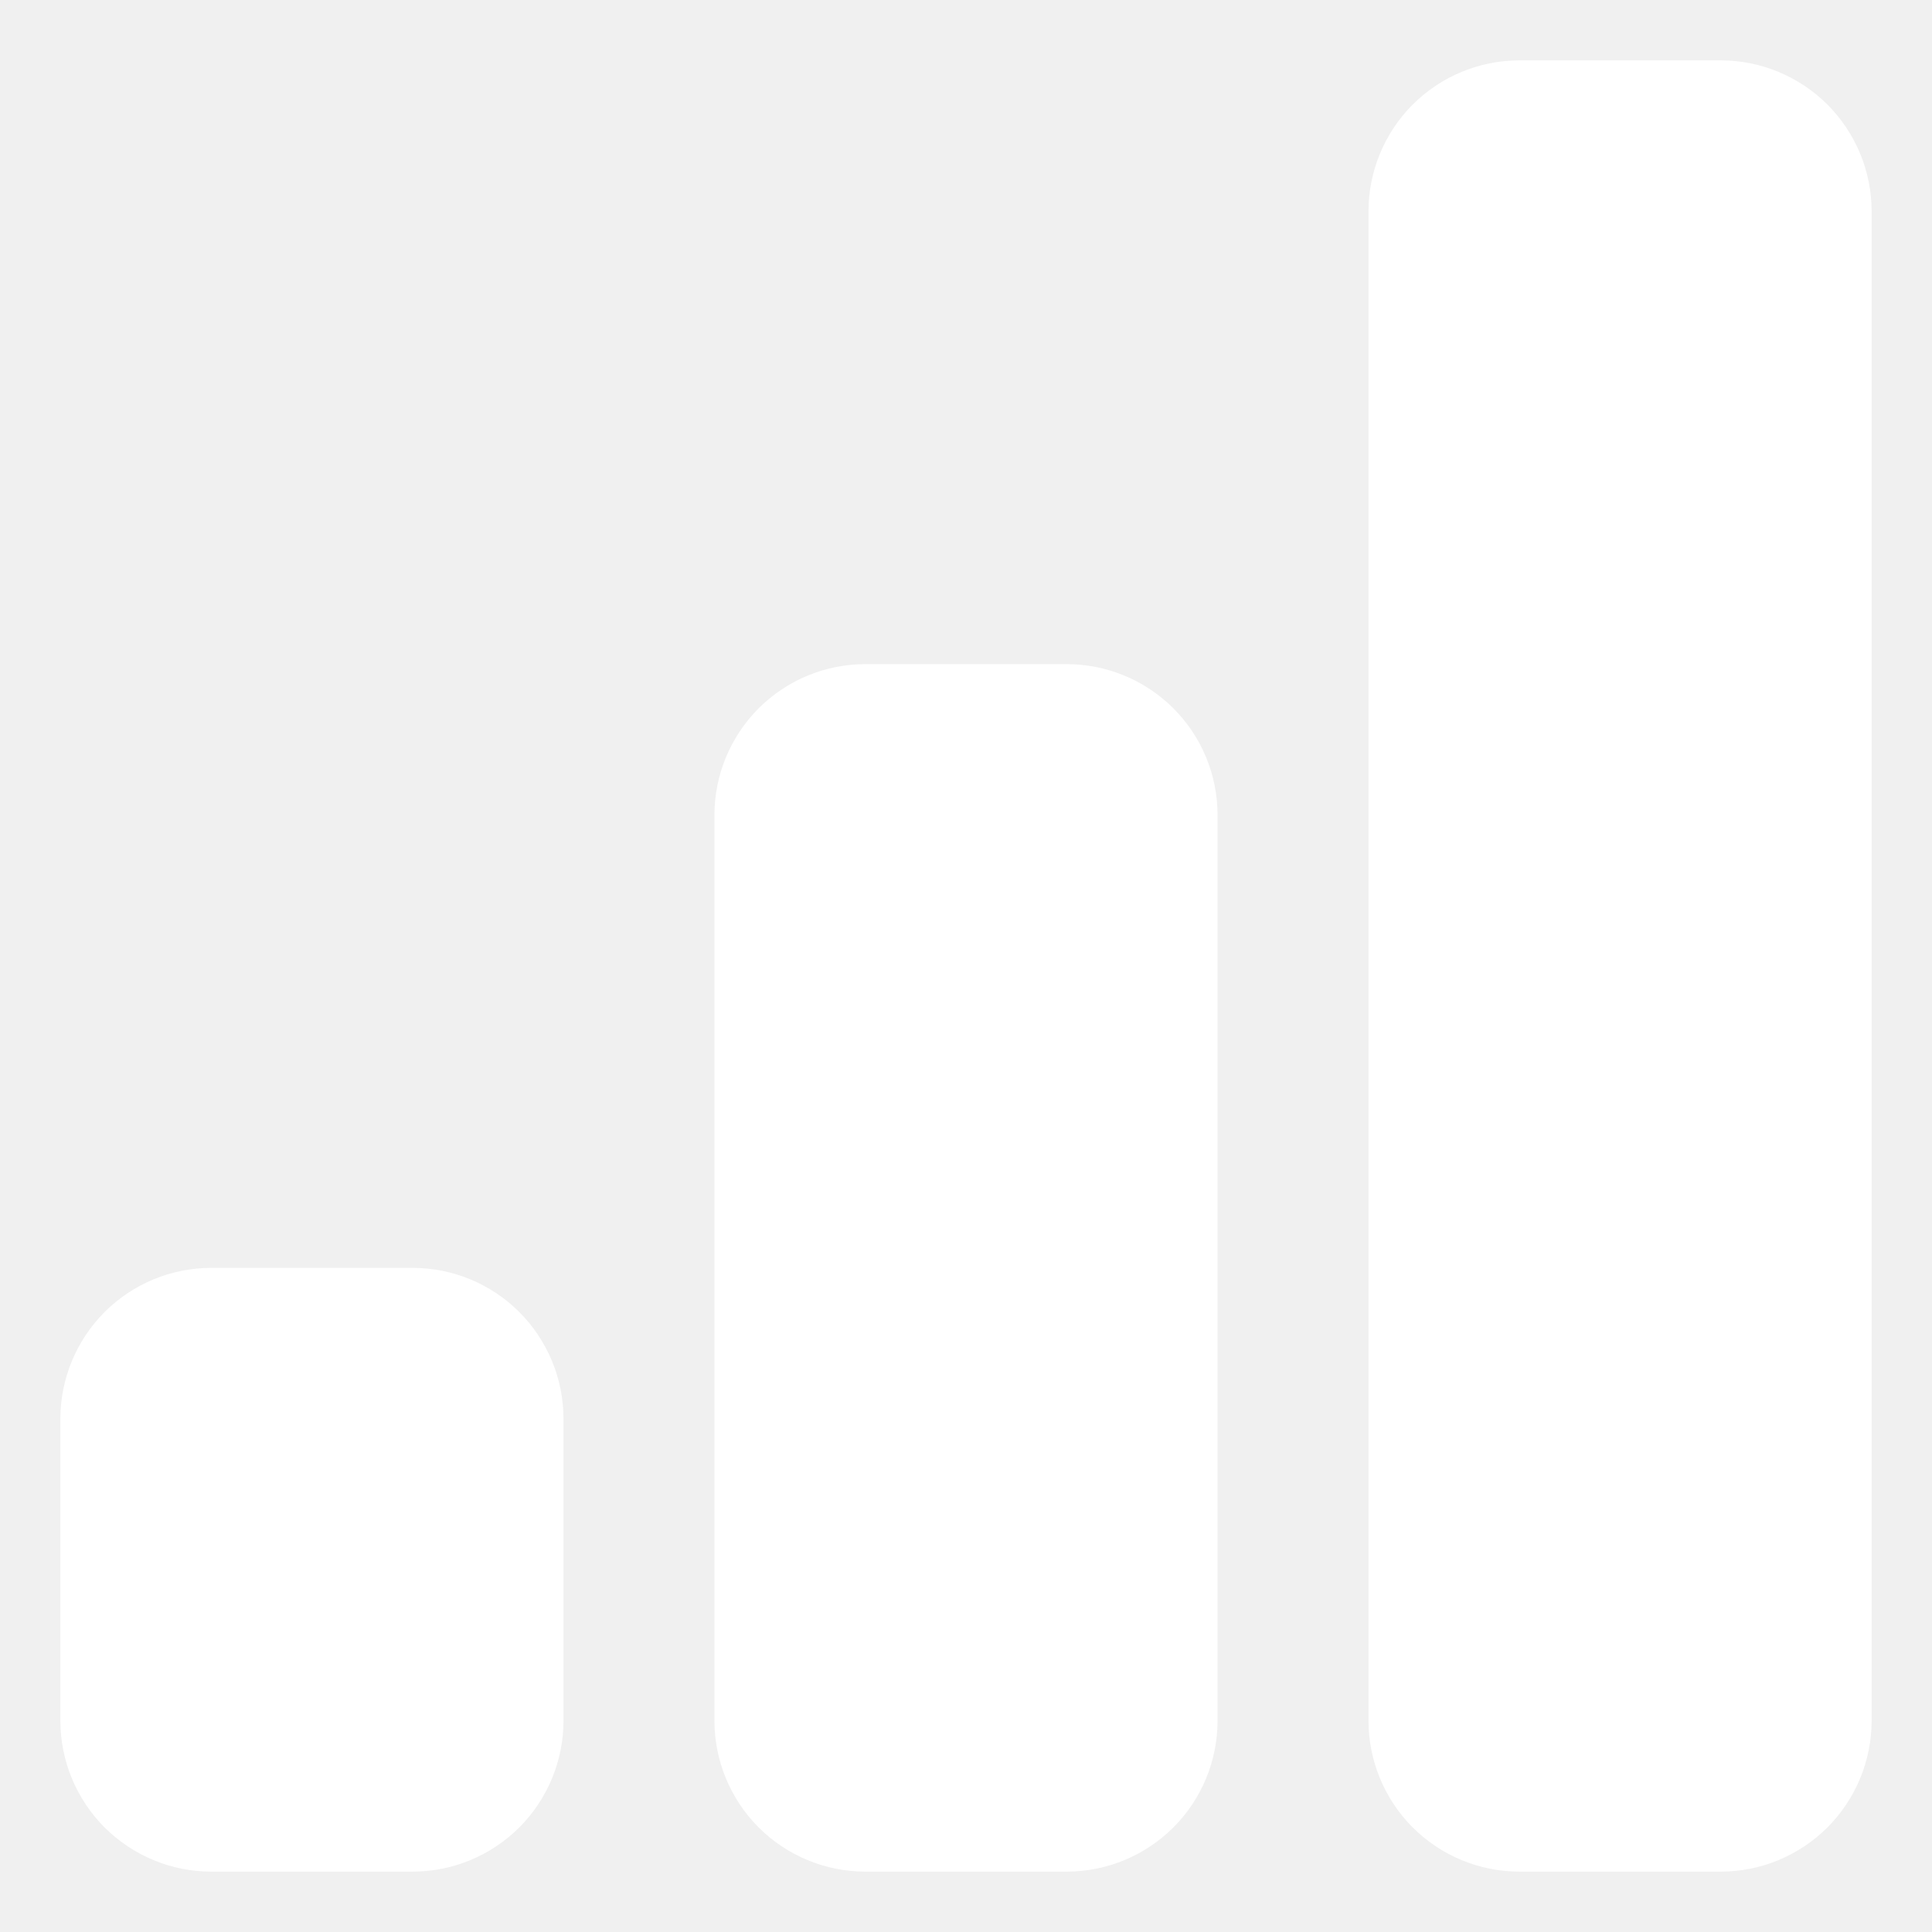
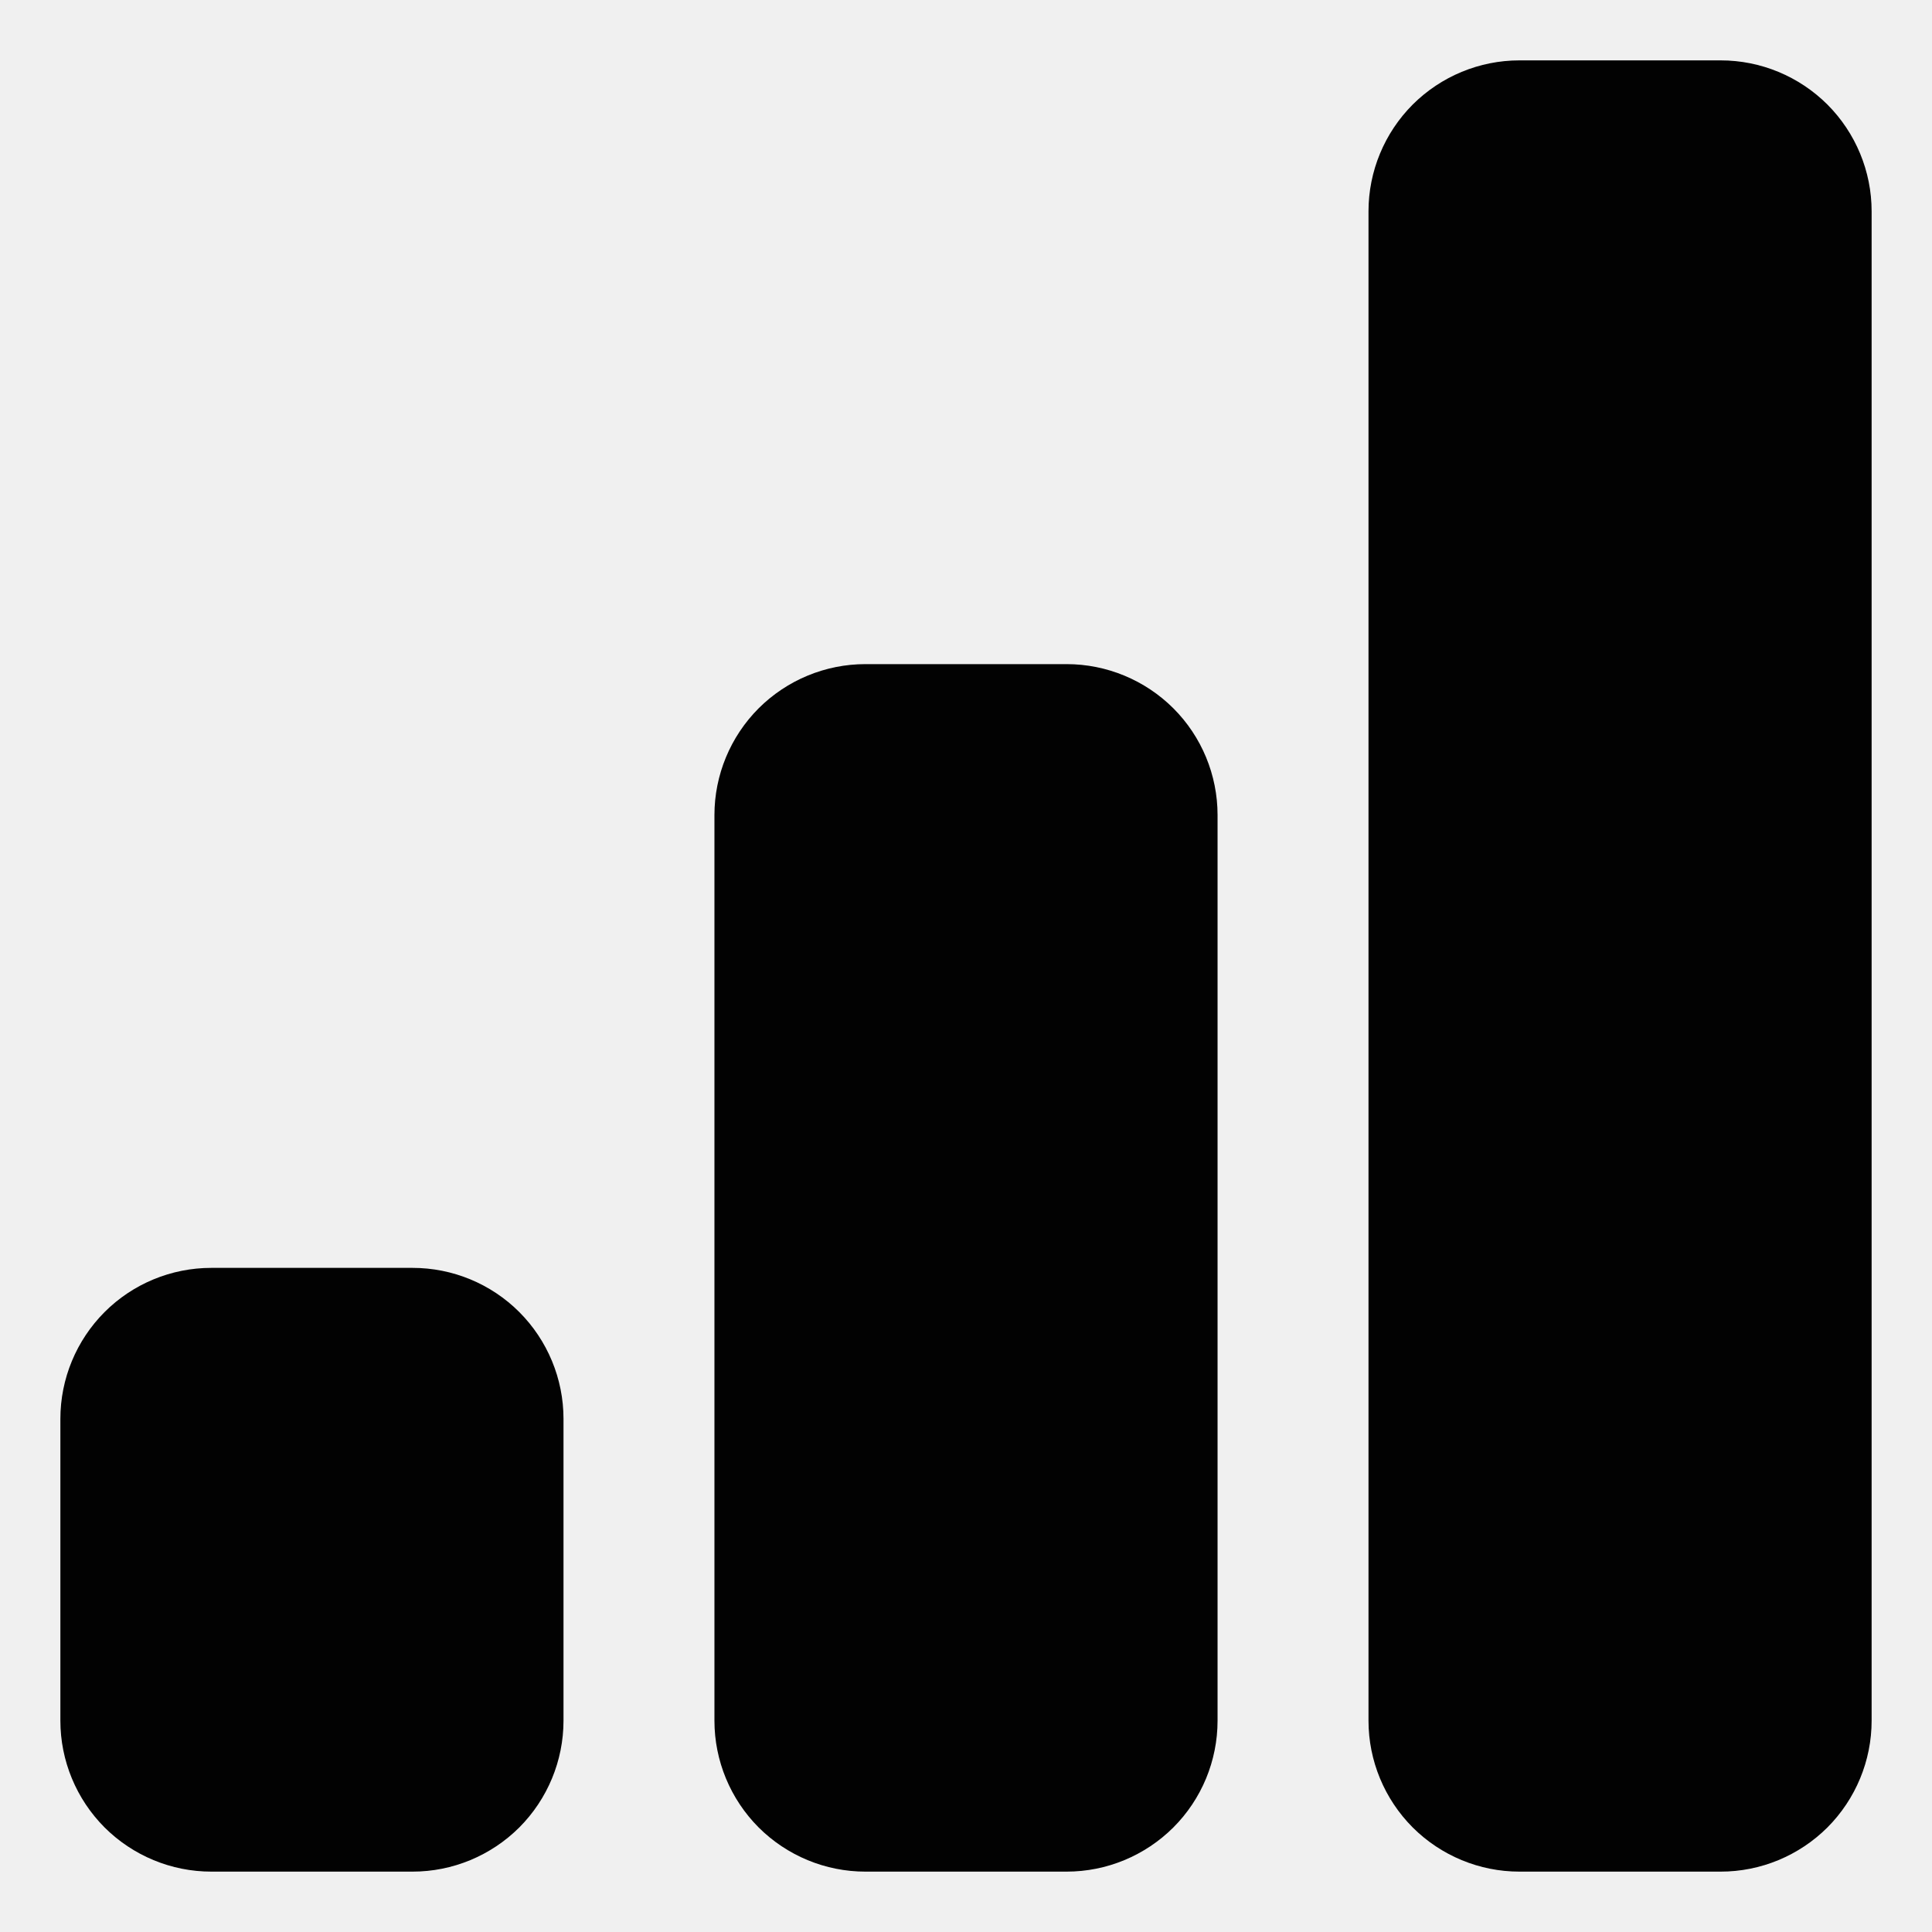
<svg xmlns="http://www.w3.org/2000/svg" width="24" height="24" viewBox="0 0 24 24" fill="none">
-   <path d="M17 2.625C17 2.128 17.198 1.651 17.549 1.299C17.901 0.948 18.378 0.75 18.875 0.75H21.375C21.872 0.75 22.349 0.948 22.701 1.299C23.052 1.651 23.25 2.128 23.25 2.625V21.375C23.25 21.872 23.052 22.349 22.701 22.701C22.349 23.052 21.872 23.25 21.375 23.25H18.875C18.378 23.25 17.901 23.052 17.549 22.701C17.198 22.349 17 21.872 17 21.375V2.625ZM8.875 10.125C8.875 9.628 9.073 9.151 9.424 8.799C9.776 8.448 10.253 8.25 10.75 8.25H13.25C13.747 8.25 14.224 8.448 14.576 8.799C14.928 9.151 15.125 9.628 15.125 10.125V21.375C15.125 21.872 14.928 22.349 14.576 22.701C14.224 23.052 13.747 23.25 13.25 23.25H10.75C10.253 23.25 9.776 23.052 9.424 22.701C9.073 22.349 8.875 21.872 8.875 21.375V10.125ZM2.625 15.75C2.128 15.75 1.651 15.947 1.299 16.299C0.948 16.651 0.75 17.128 0.75 17.625V21.375C0.75 21.872 0.948 22.349 1.299 22.701C1.651 23.052 2.128 23.25 2.625 23.25H5.125C5.622 23.25 6.099 23.052 6.451 22.701C6.802 22.349 7 21.872 7 21.375V17.625C7 17.128 6.802 16.651 6.451 16.299C6.099 15.947 5.622 15.75 5.125 15.75H2.625Z" fill="white" />
+   <path d="M17 2.625C17 2.128 17.198 1.651 17.549 1.299C17.901 0.948 18.378 0.75 18.875 0.75H21.375C21.872 0.75 22.349 0.948 22.701 1.299C23.052 1.651 23.25 2.128 23.25 2.625V21.375C23.25 21.872 23.052 22.349 22.701 22.701C22.349 23.052 21.872 23.25 21.375 23.25H18.875C18.378 23.25 17.901 23.052 17.549 22.701C17.198 22.349 17 21.872 17 21.375V2.625ZM8.875 10.125C8.875 9.628 9.073 9.151 9.424 8.799C9.776 8.448 10.253 8.25 10.75 8.25H13.25C13.747 8.25 14.224 8.448 14.576 8.799C14.928 9.151 15.125 9.628 15.125 10.125V21.375C15.125 21.872 14.928 22.349 14.576 22.701C14.224 23.052 13.747 23.25 13.25 23.25H10.75C10.253 23.25 9.776 23.052 9.424 22.701C9.073 22.349 8.875 21.872 8.875 21.375V10.125ZM2.625 15.75C2.128 15.75 1.651 15.947 1.299 16.299C0.948 16.651 0.75 17.128 0.75 17.625V21.375C0.75 21.872 0.948 22.349 1.299 22.701C1.651 23.052 2.128 23.25 2.625 23.25H5.125C5.622 23.25 6.099 23.052 6.451 22.701C6.802 22.349 7 21.872 7 21.375V17.625C7 17.128 6.802 16.651 6.451 16.299C6.099 15.947 5.622 15.75 5.125 15.75H2.625Z" fill="#020202" />
</svg>
